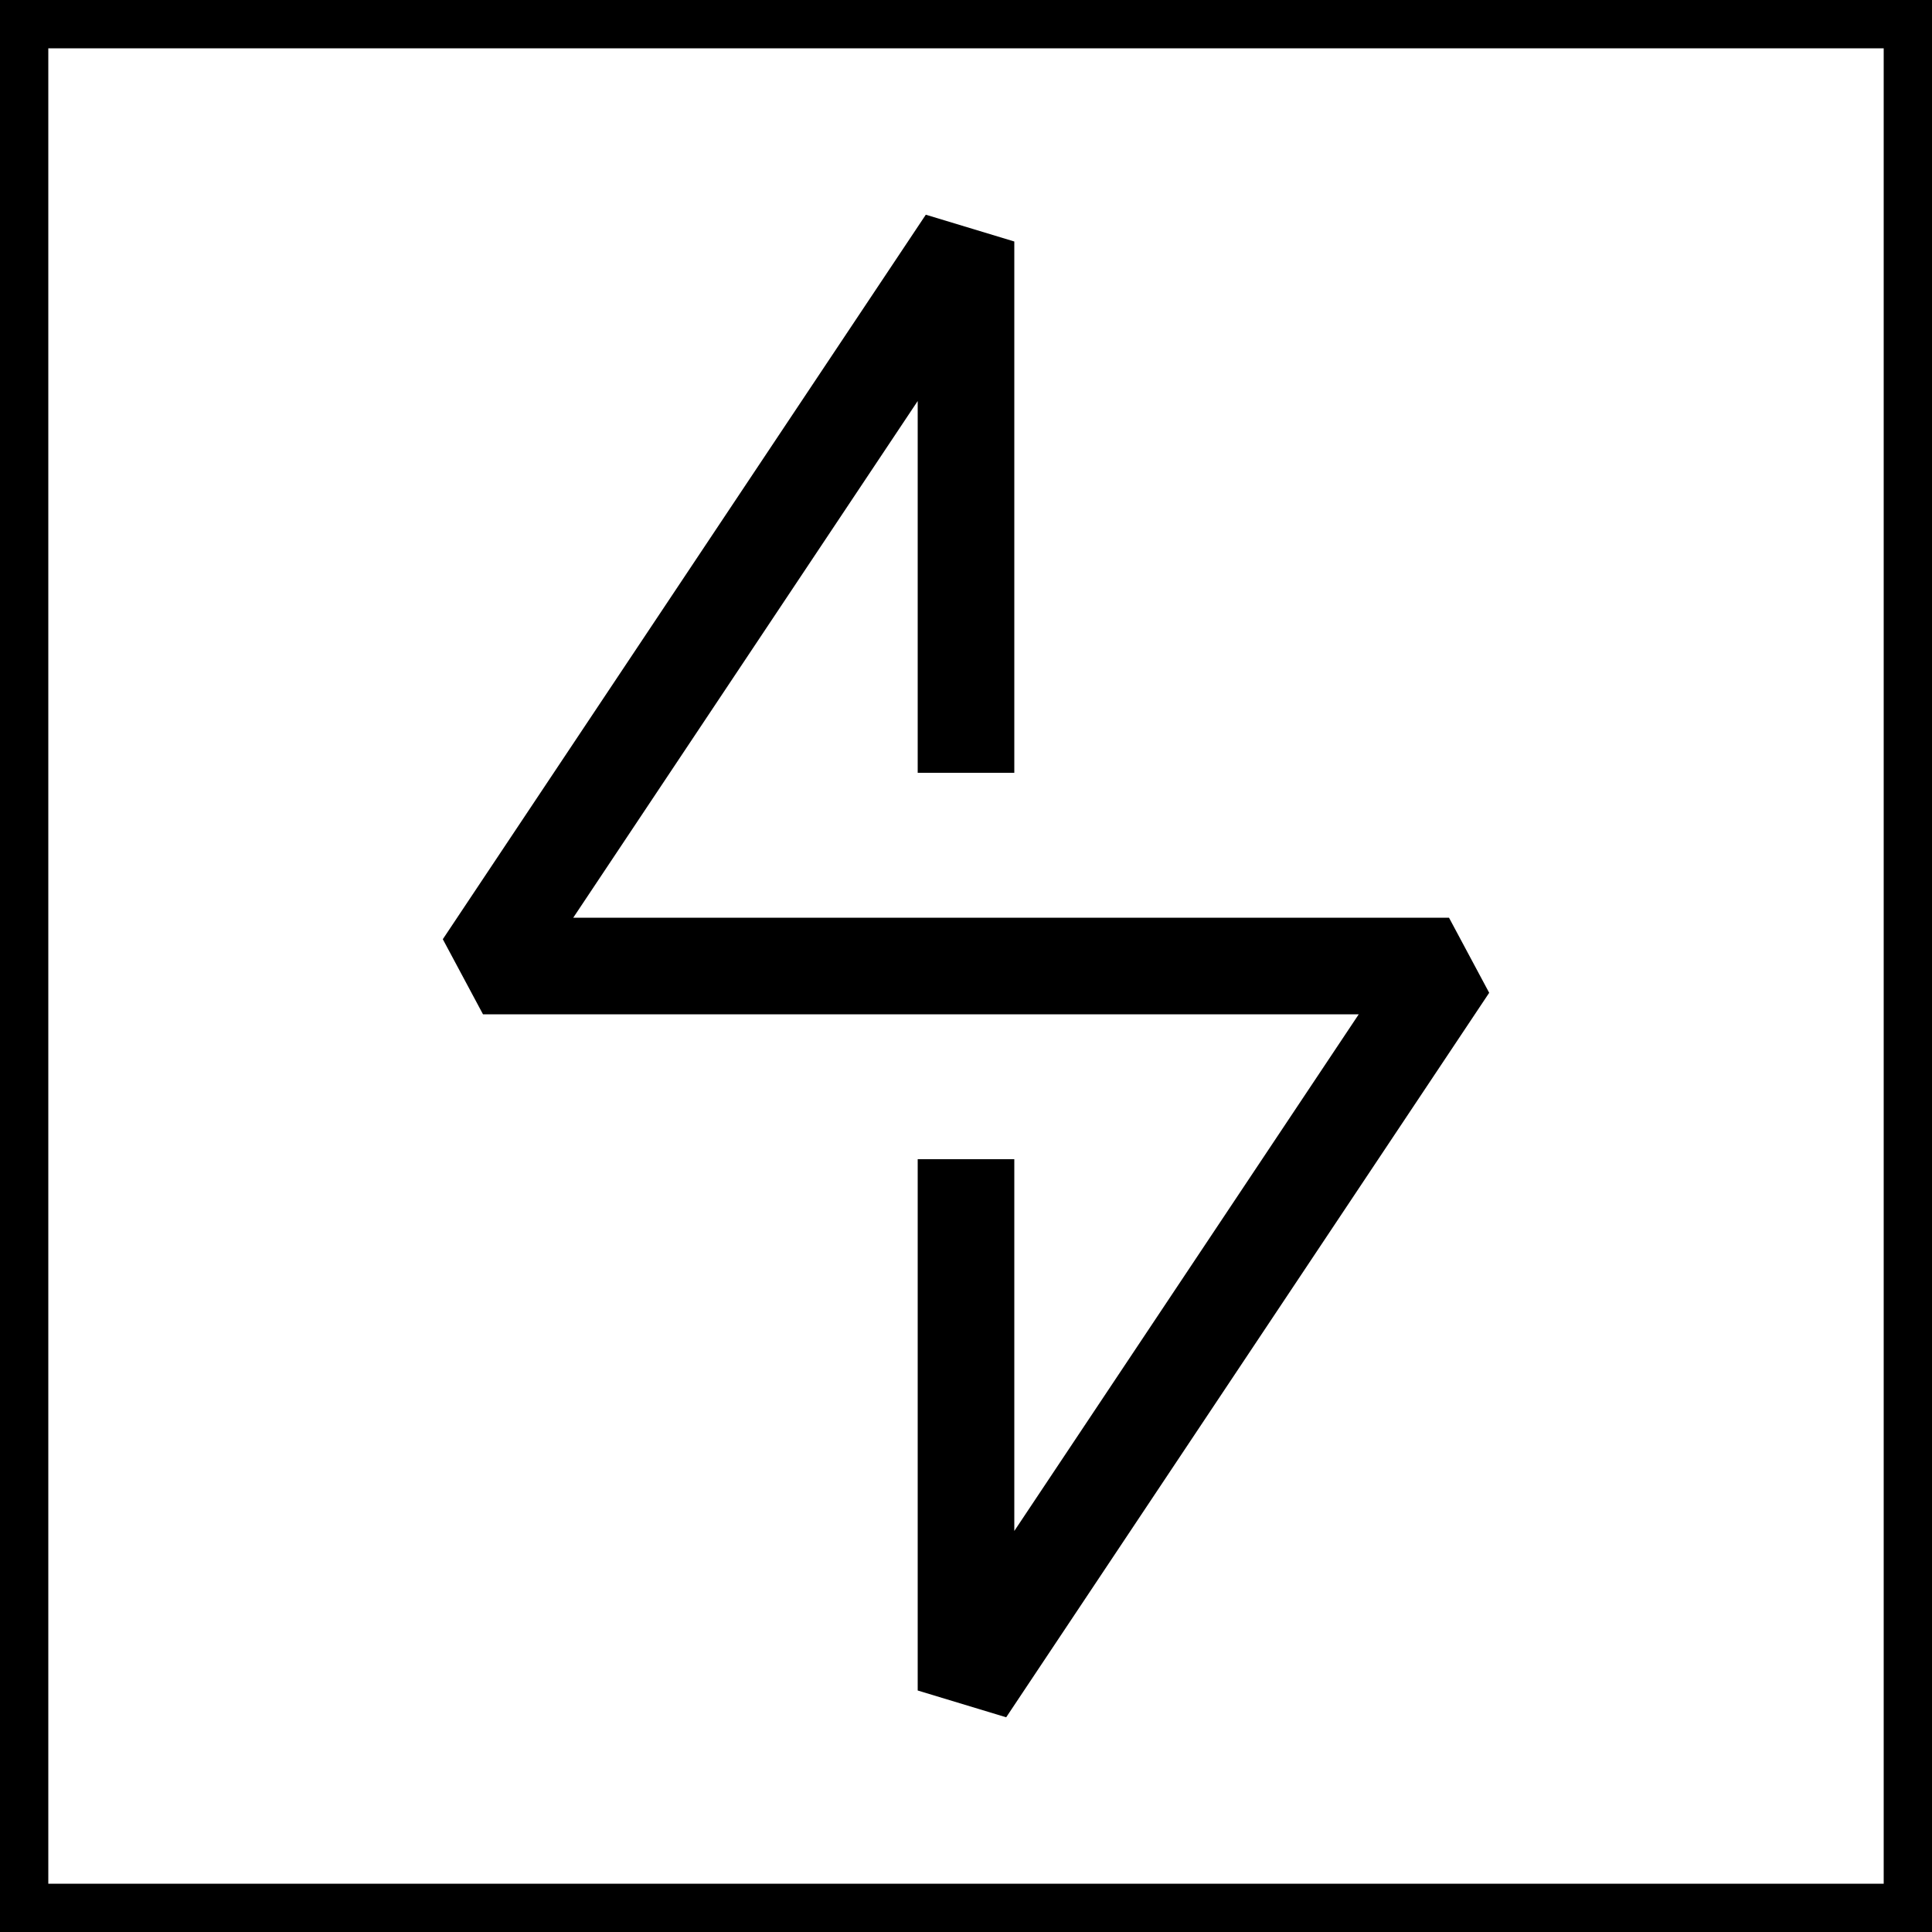
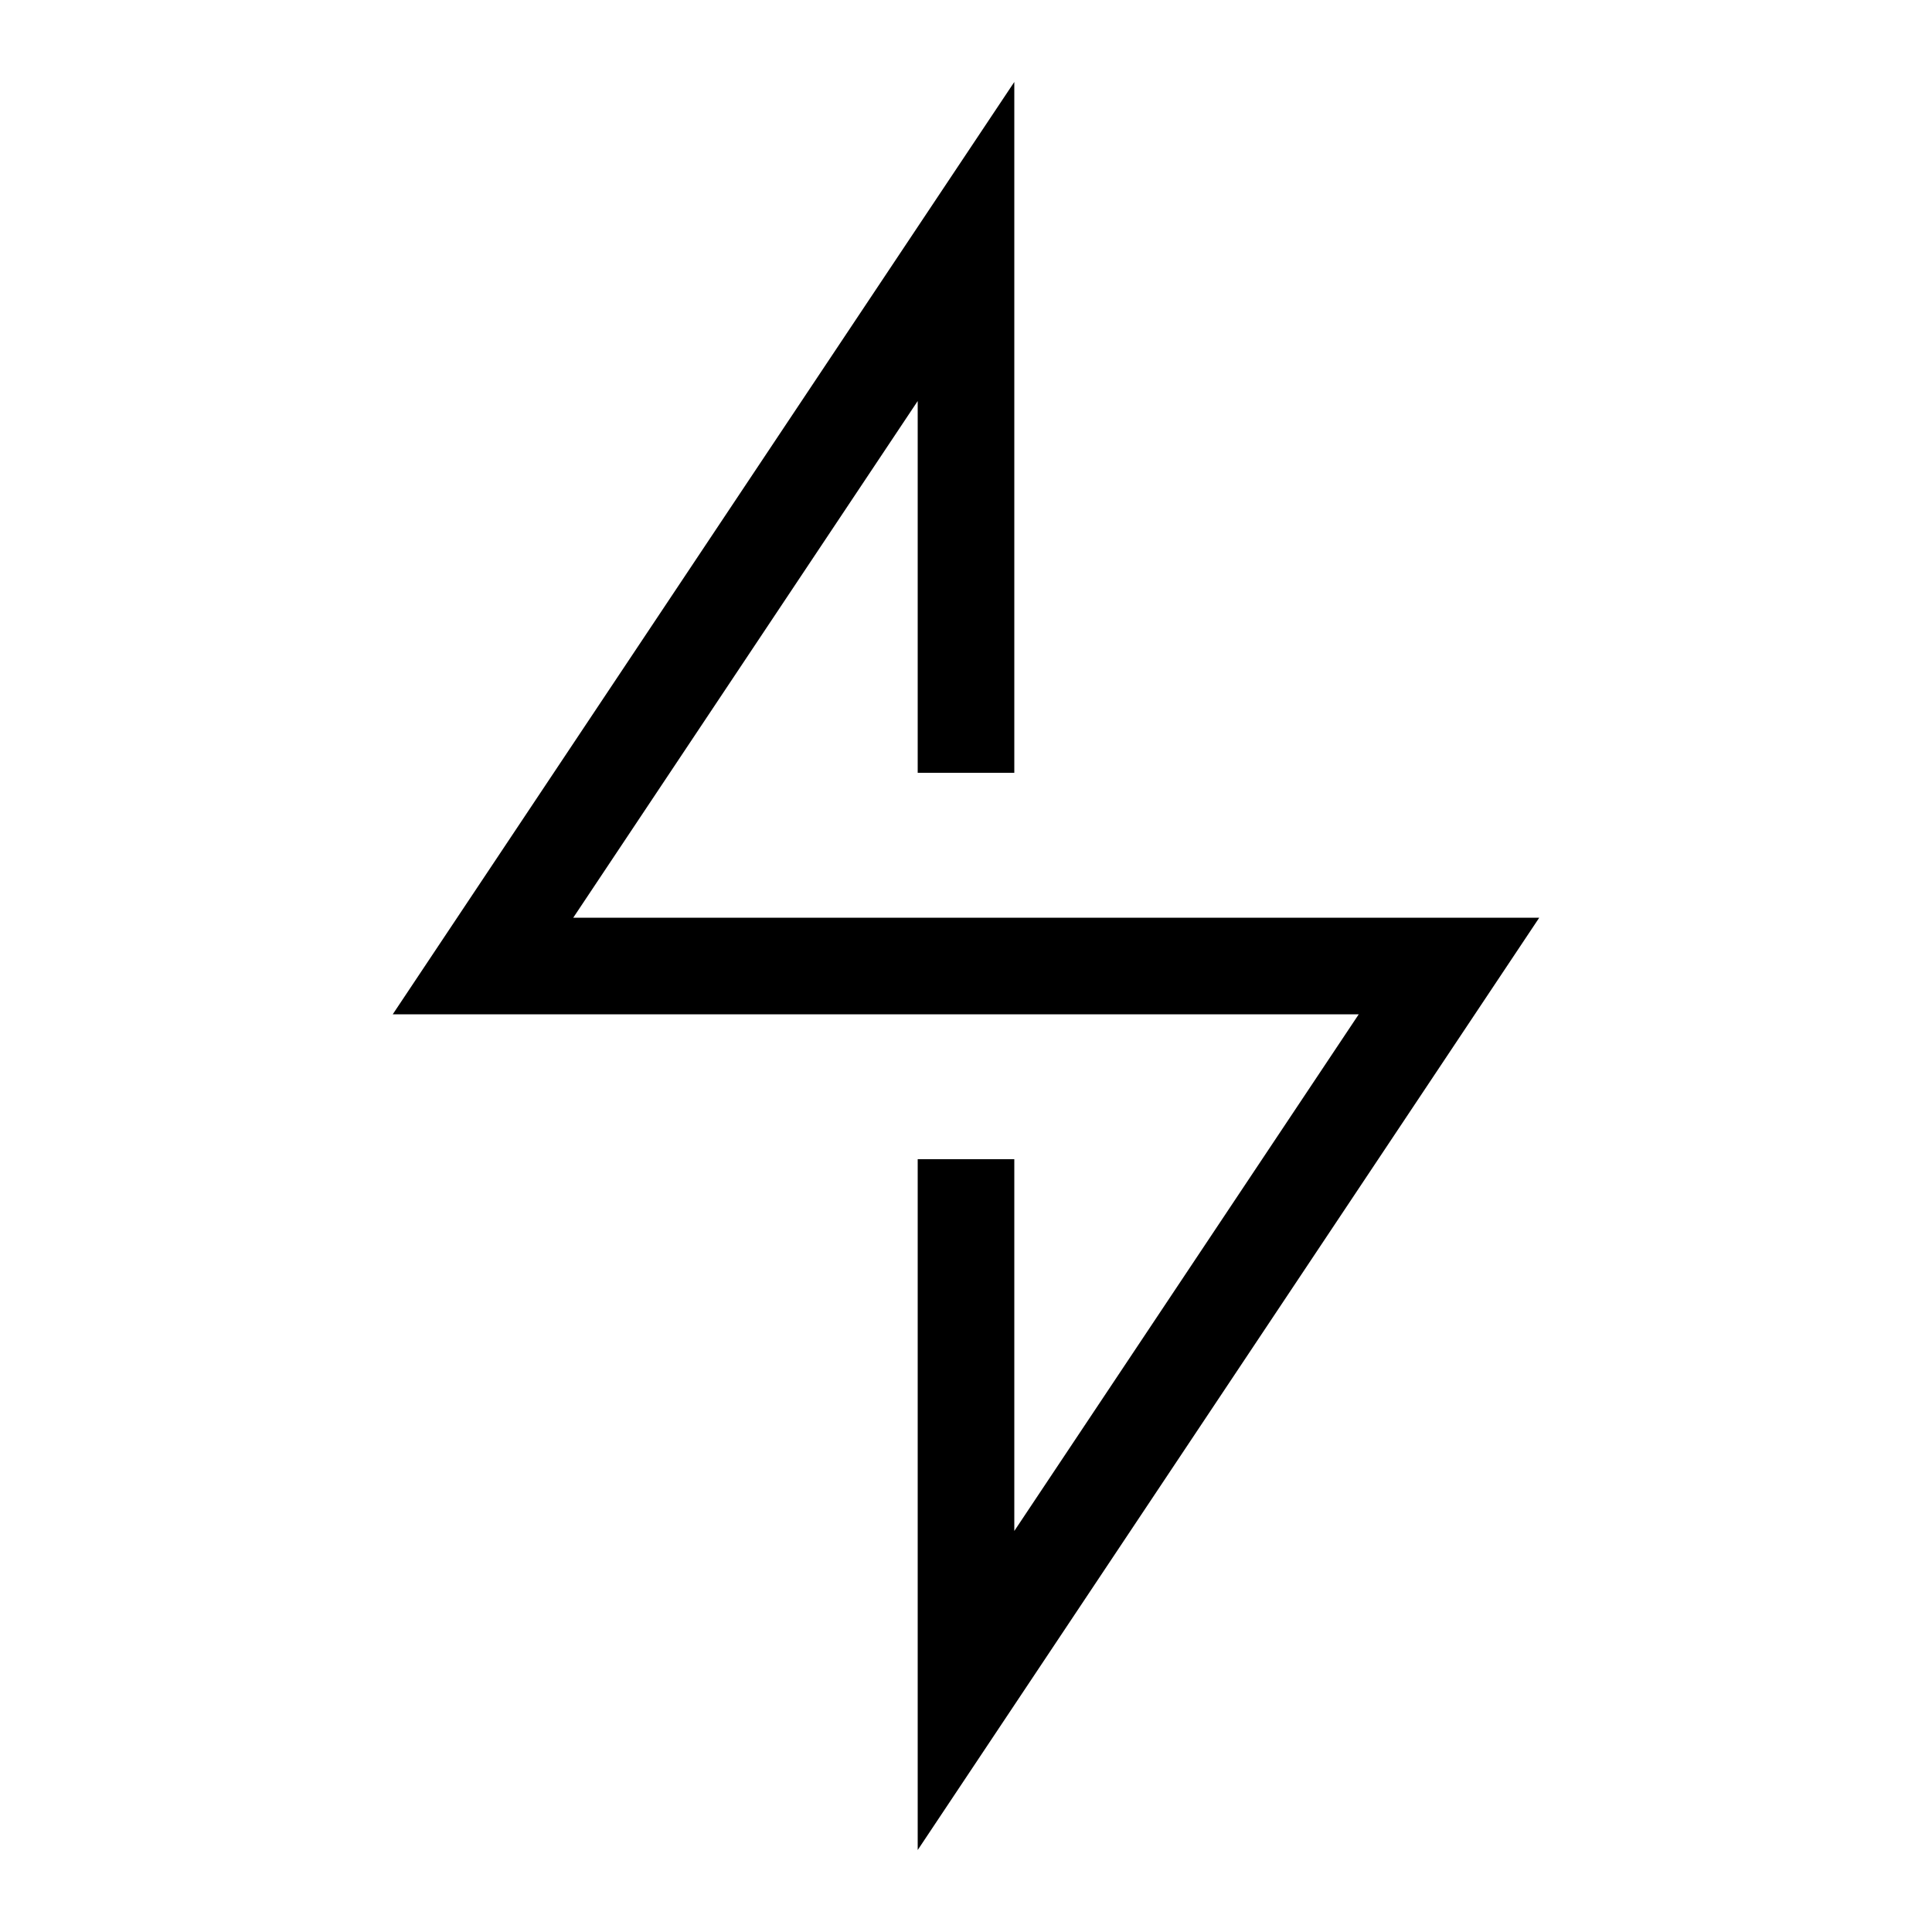
<svg xmlns="http://www.w3.org/2000/svg" width="4" height="4" version="1.1" id="svg20">
  <defs id="defs20">
    </defs>
-   <polyline points="2 10.5 2 11.5 3 10 1 10 2 8.5 2 9.5" fill="none" stroke="#000000" opacity="1" stroke-linejoin="bevel" stroke-linecap="butt" stroke-width="0.2" stroke-opacity="1" fill-opacity="1" id="polyline3" style="stroke-linecap:square;stroke-linejoin:bevel" transform="translate(0,-8)" />
-   <rect style="fill:none;stroke:#000000;stroke-width:0.2;stroke-linecap:square;stroke-linejoin:bevel;stroke-miterlimit:1;stroke-dasharray:none;stroke-dashoffset:0;stroke-opacity:1;paint-order:normal" id="rect20-8-2" width="4" height="4" x="0" y="0" />
+   <polyline points="2 10.5 2 11.5 3 10 1 10 2 8.5 2 9.5" fill="none" stroke="#000000" opacity="1" stroke-linejoin="miter" stroke-linecap="butt" stroke-width="0.2" stroke-opacity="1" fill-opacity="1" id="polyline3" style="stroke-linecap:square;stroke-linejoin:miter" transform="translate(0,-8)" />
</svg>
